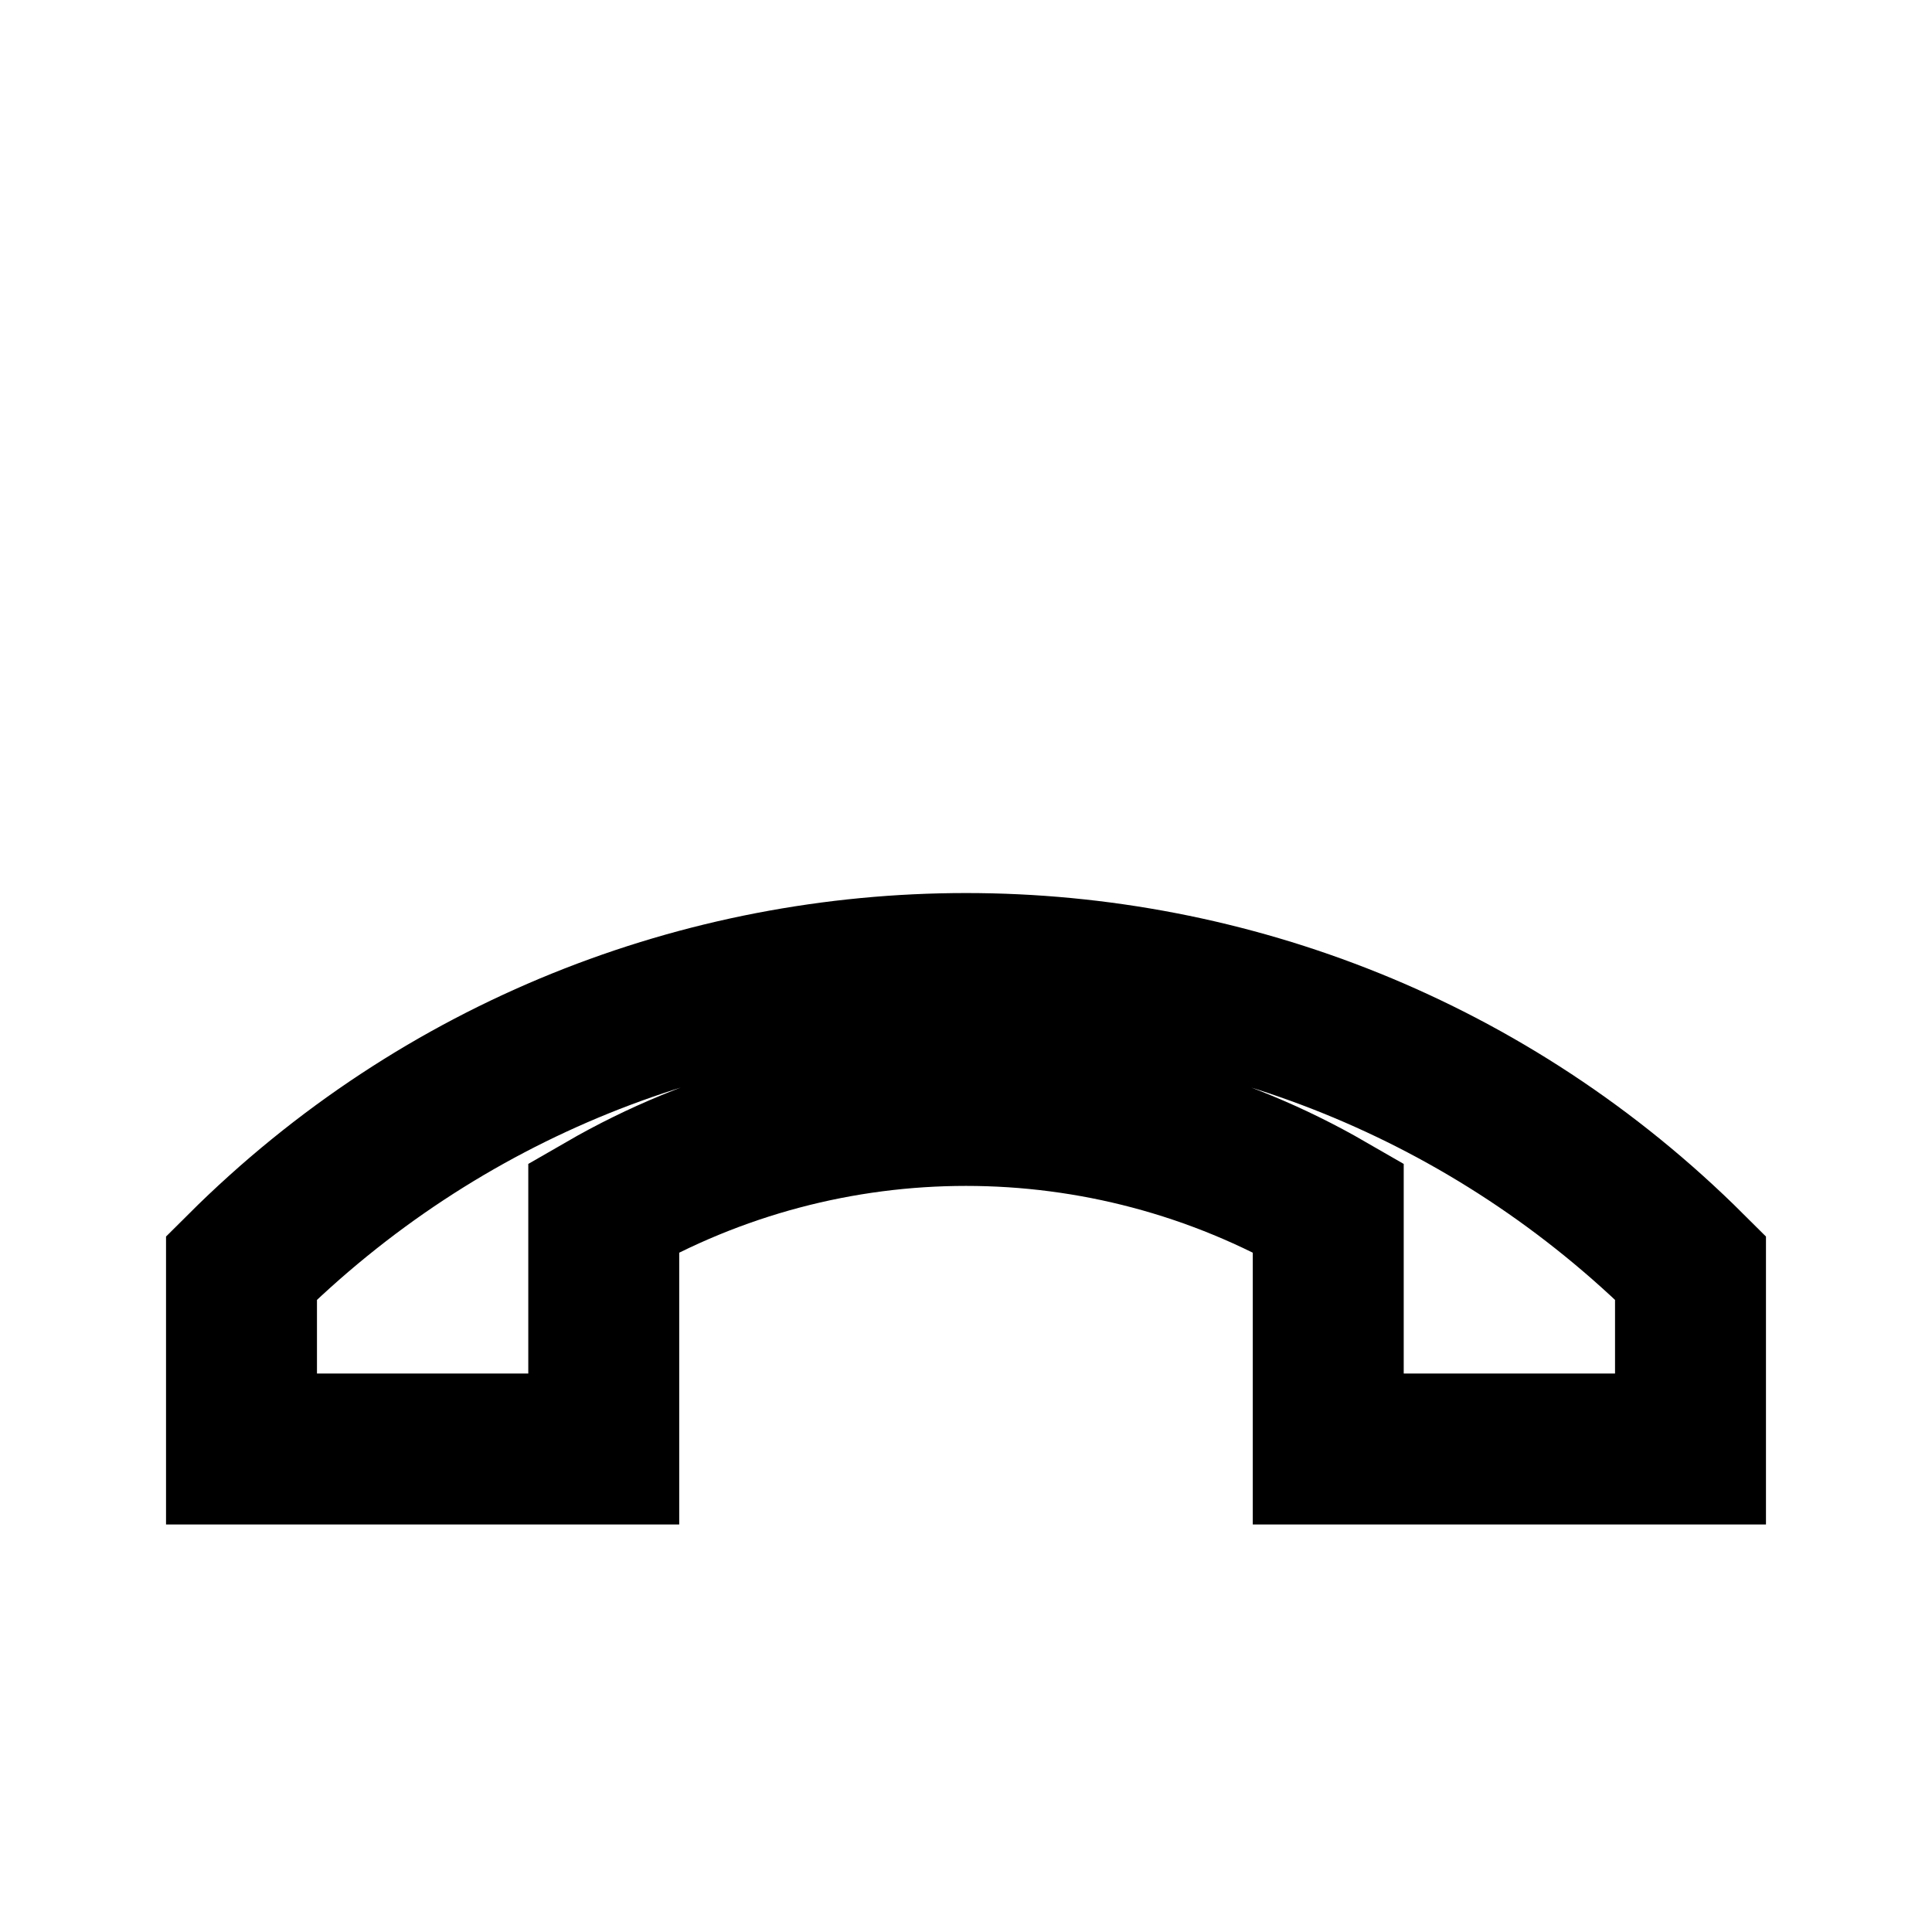
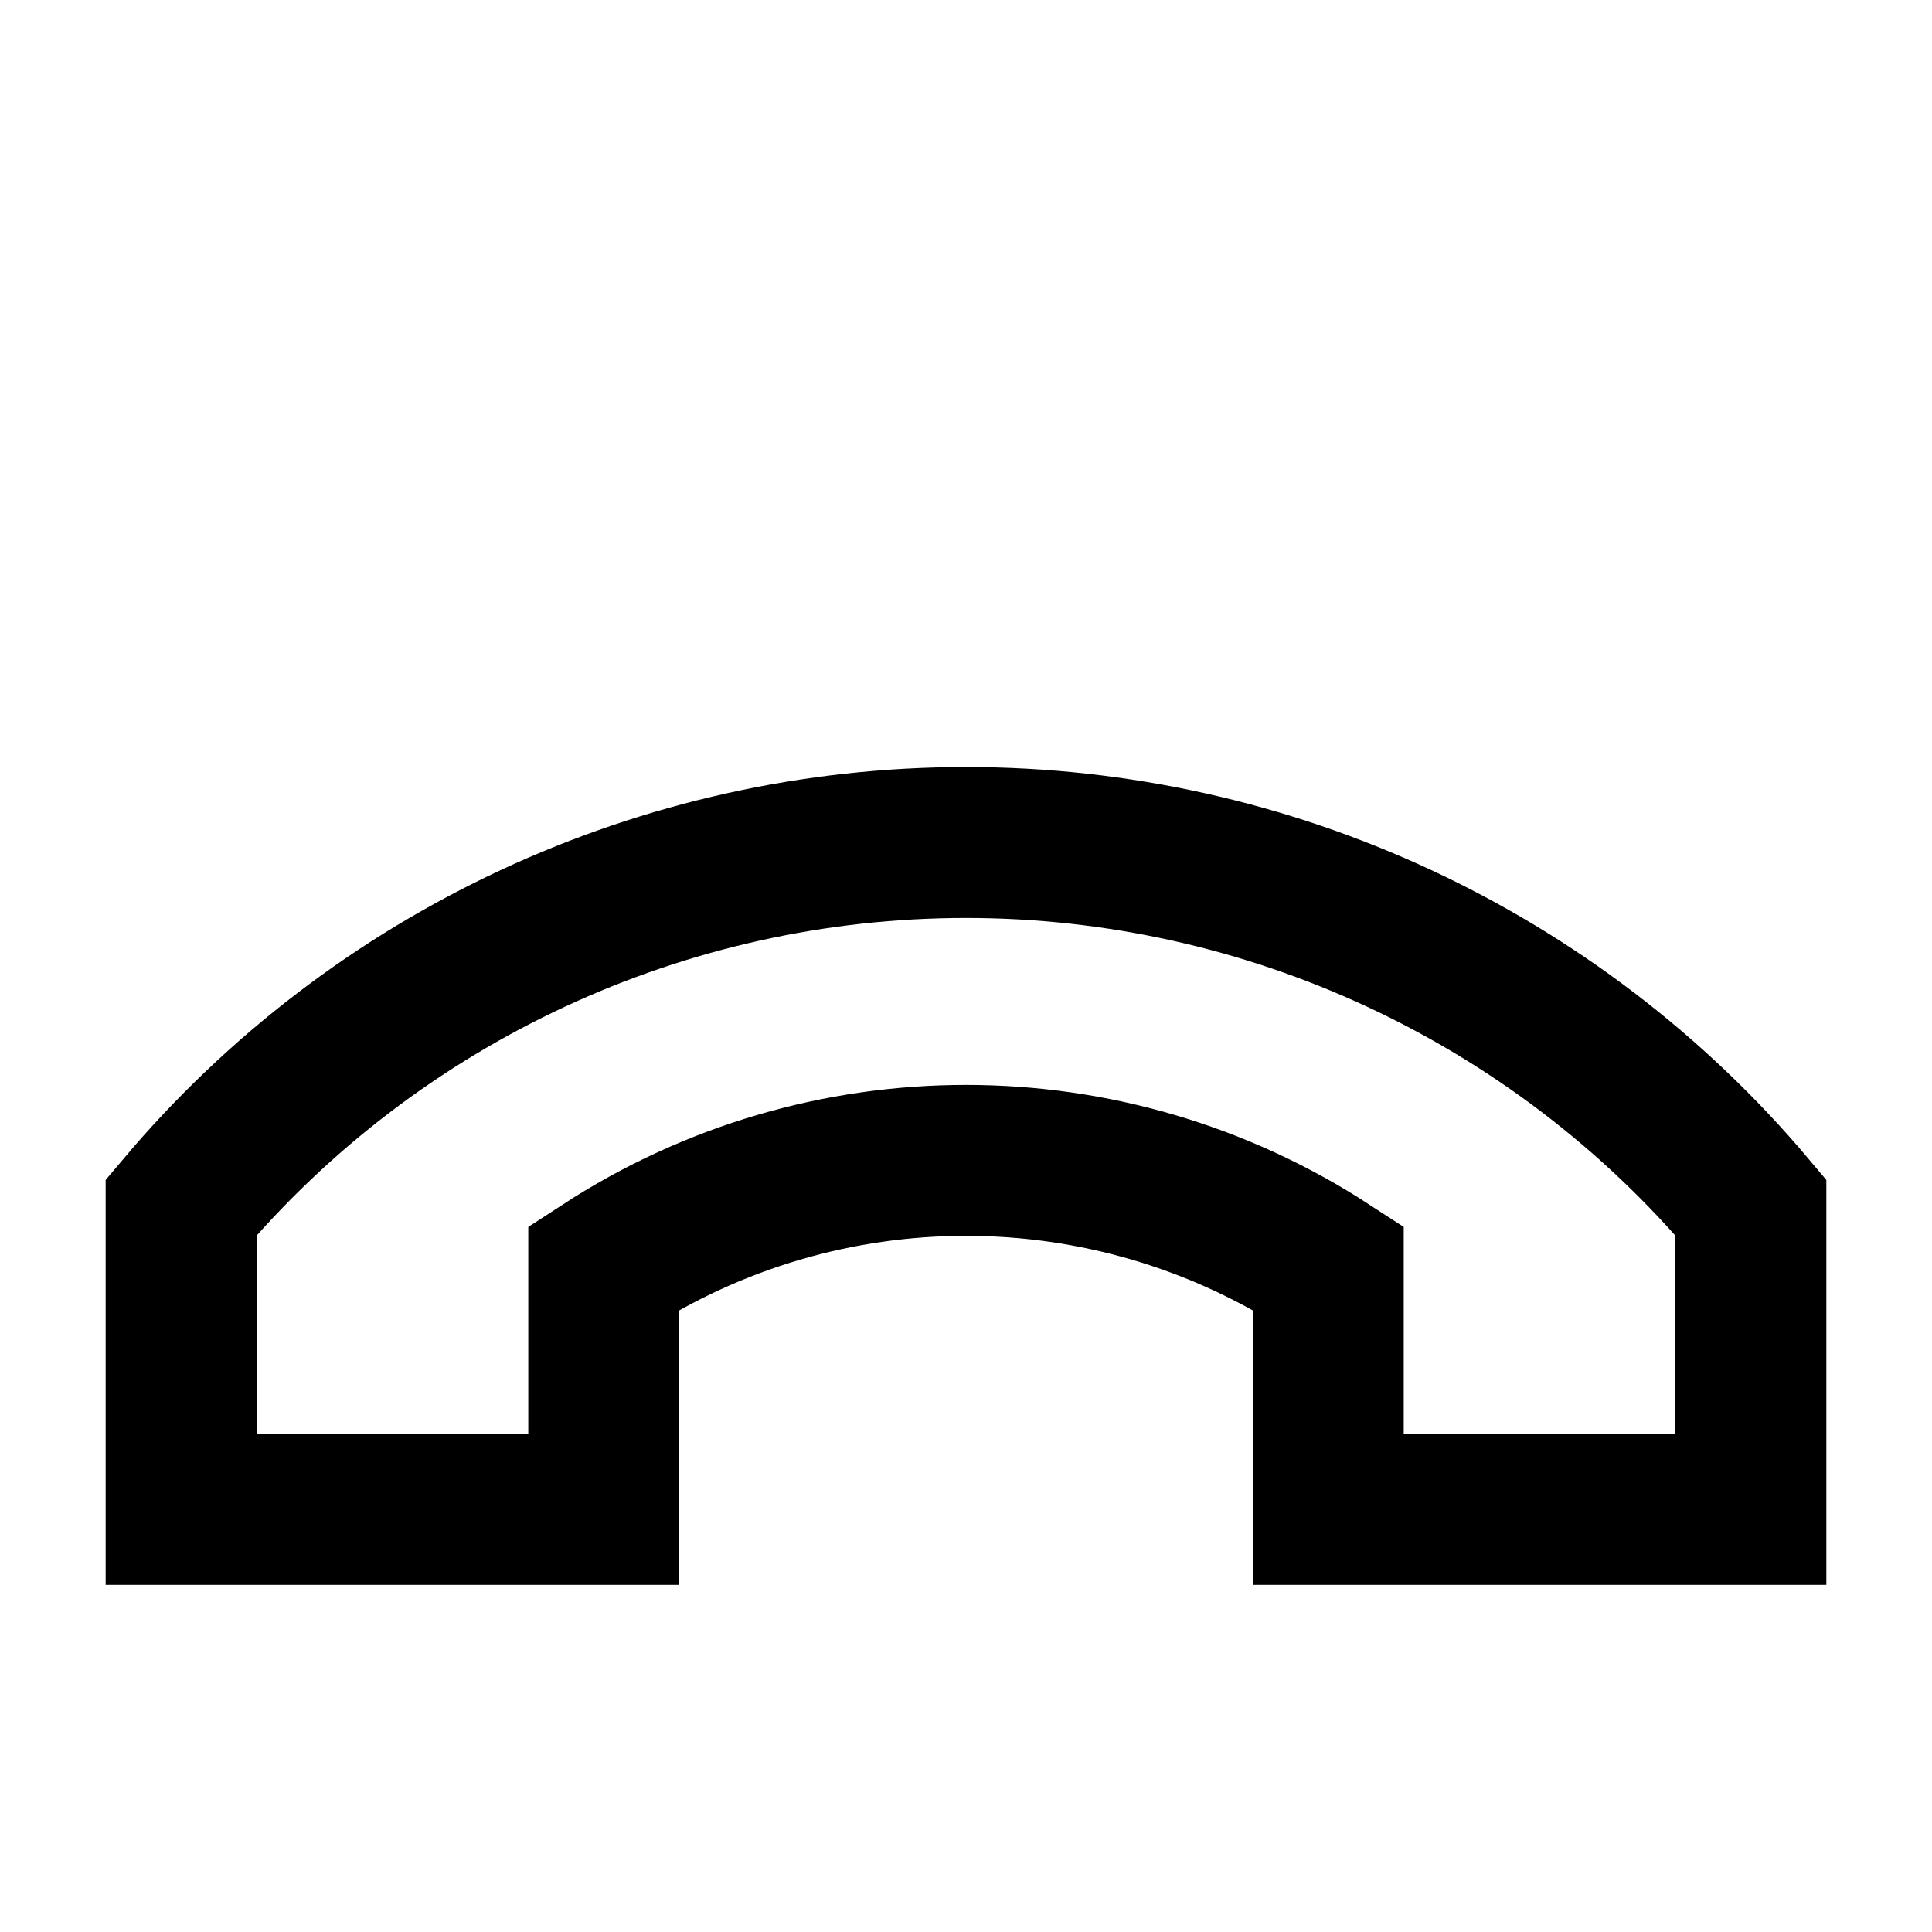
<svg xmlns="http://www.w3.org/2000/svg" viewBox="0 0 16 16" fill="none" stroke="currentColor" stroke-width="1.25" stroke-linecap="square" stroke-linejoin="miter">
-   <path d="M2 10.5a8.5 8.5 0 0 1 12 0V12h-3v-2a6 6 0 0 0-6 0v2H2z" />
+   <path d="M1.5 10a8.5 8.5 0 0 1 13 0v2.5H11v-2a5.5 5.5 0 0 0-6 0v2H1.5z" />
</svg>
